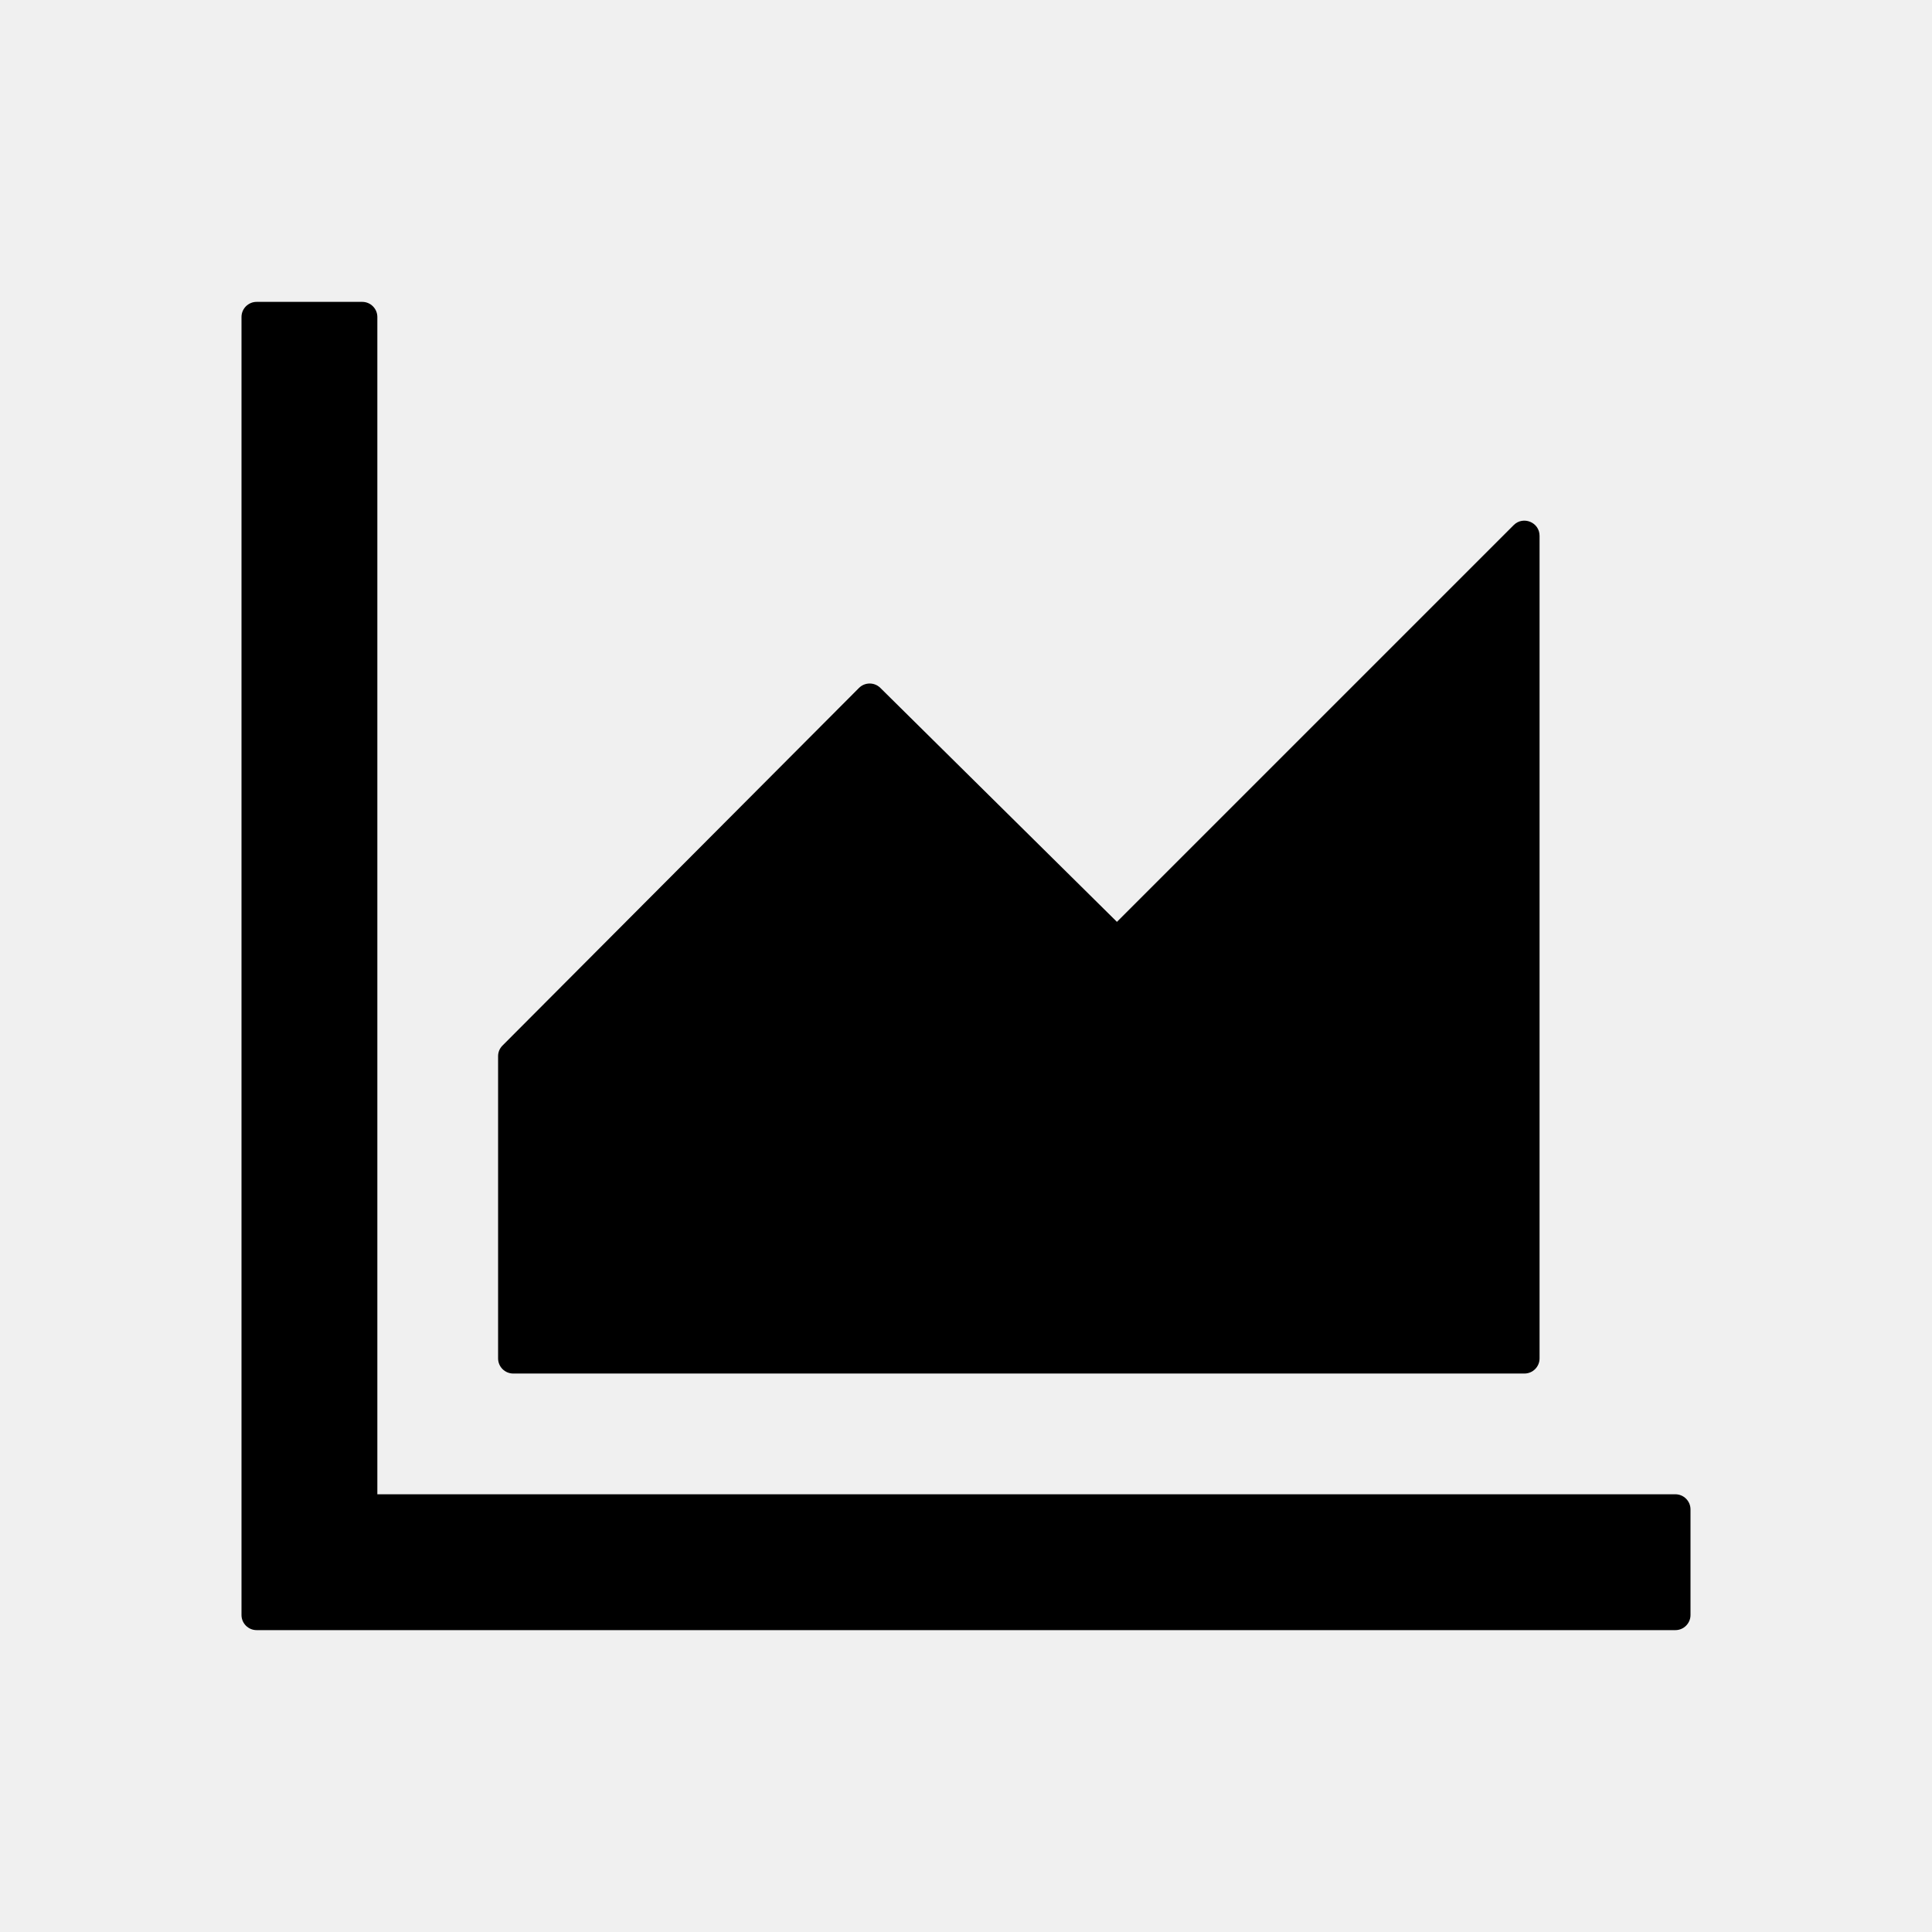
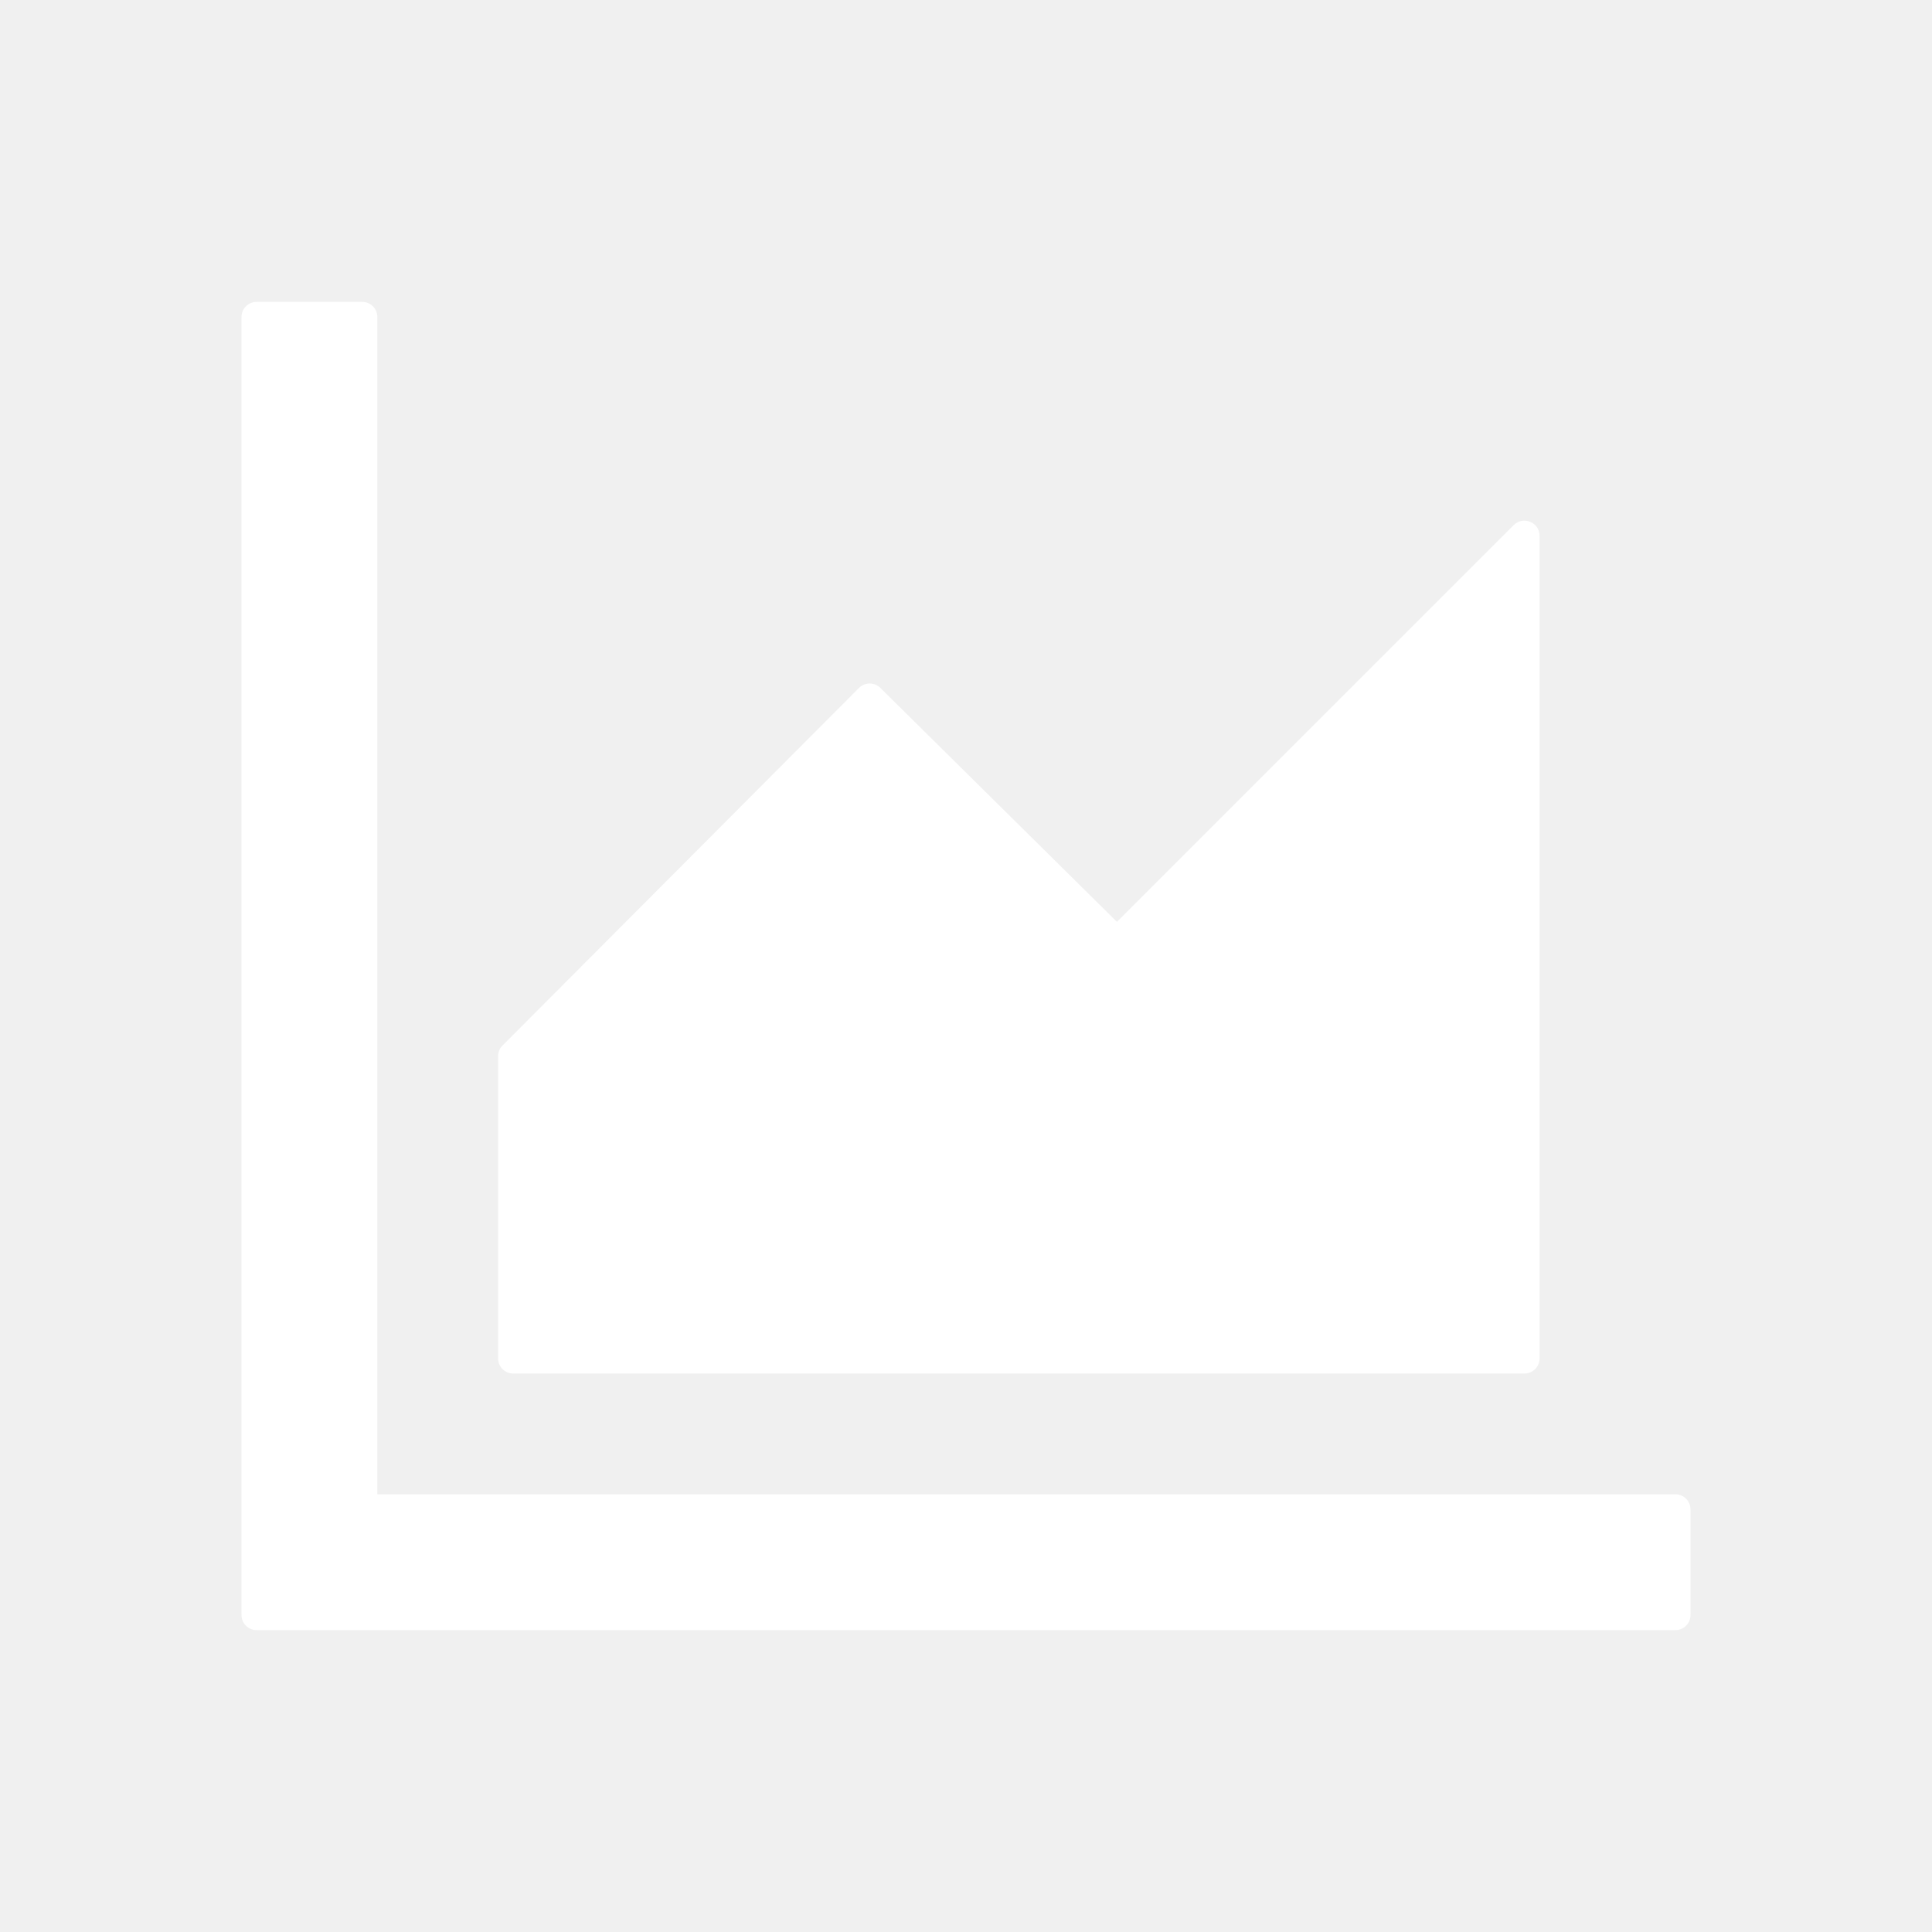
- <svg xmlns="http://www.w3.org/2000/svg" fill="#000000" width="800px" height="800px" viewBox="0 0 1024 1024" class="icon">
+ <svg xmlns="http://www.w3.org/2000/svg" fill="#FFFFFF" width="800px" height="800px" viewBox="0 0 1024 1024" class="icon">
  <path d="M888 792H200V168c0-4.4-3.6-8-8-8h-56c-4.4 0-8 3.6-8 8v688c0 4.4 3.6 8 8 8h752c4.4 0 8-3.6 8-8v-56c0-4.4-3.6-8-8-8zm-616-64h536c4.4 0 8-3.6 8-8V284c0-7.2-8.7-10.7-13.7-5.7L592 488.6l-125.4-124a8.03 8.03 0 0 0-11.3 0l-189 189.6a7.87 7.87 0 0 0-2.3 5.6V720c0 4.4 3.6 8 8 8z" />
</svg>
